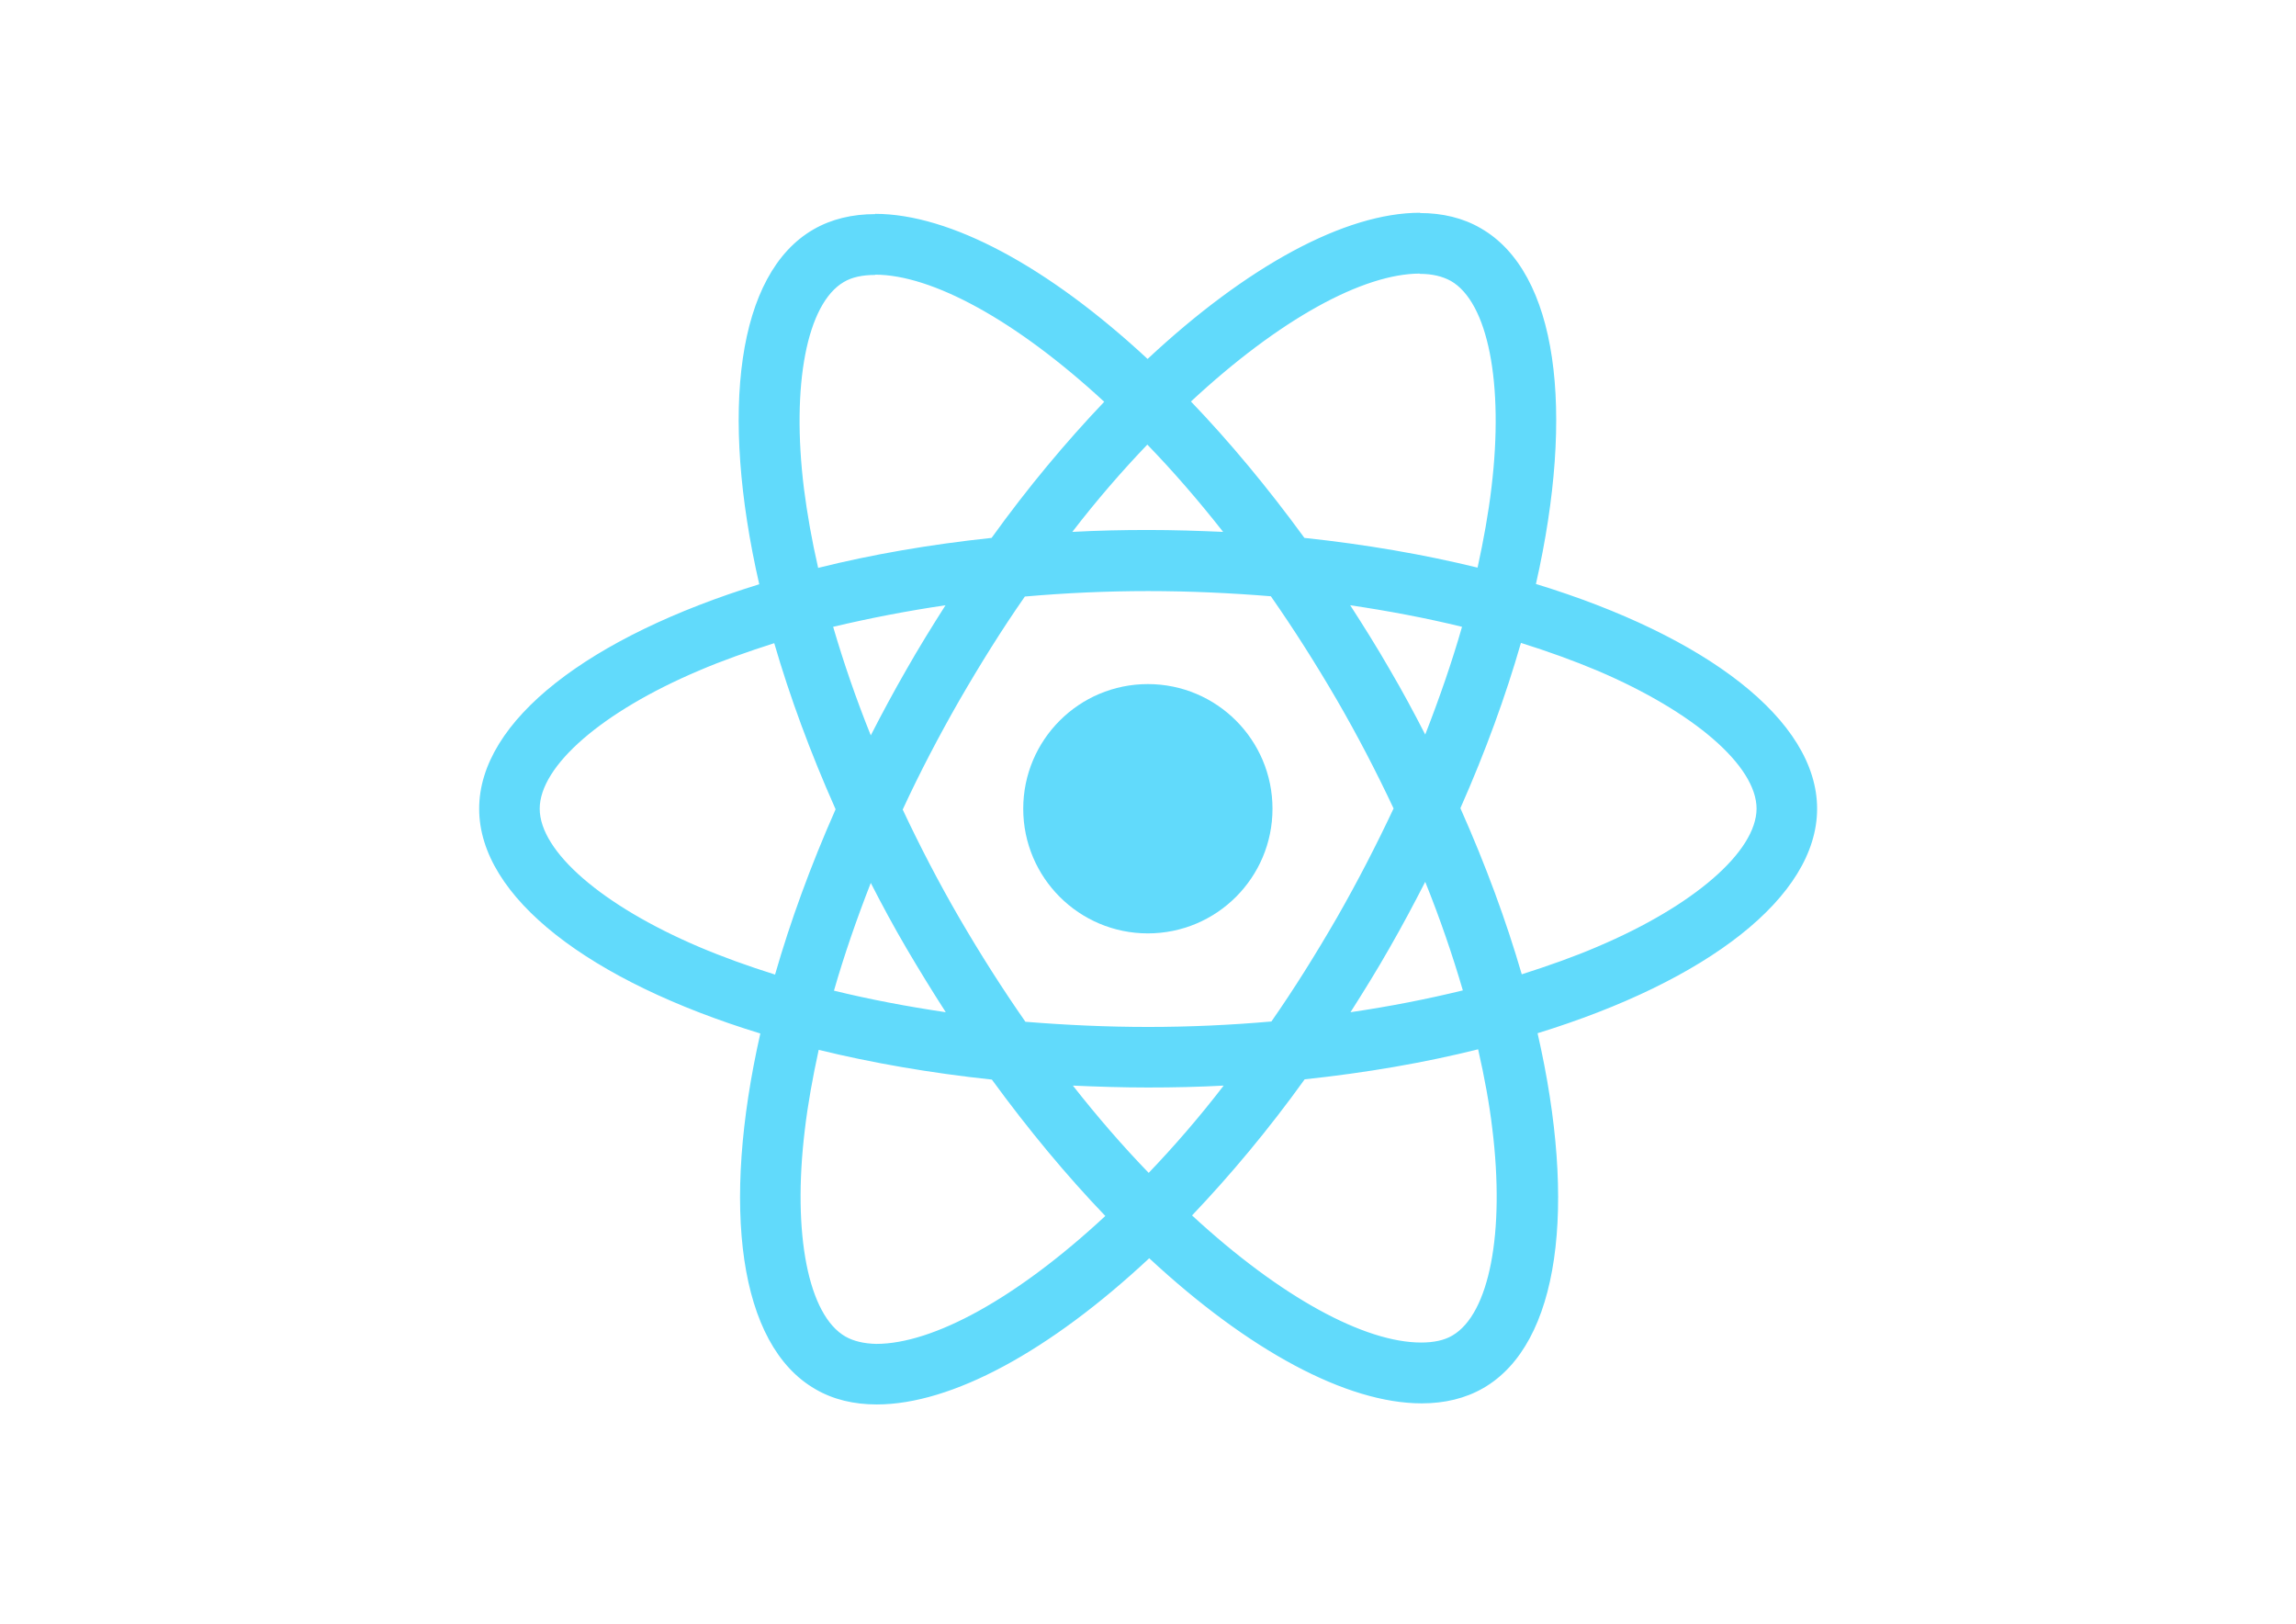
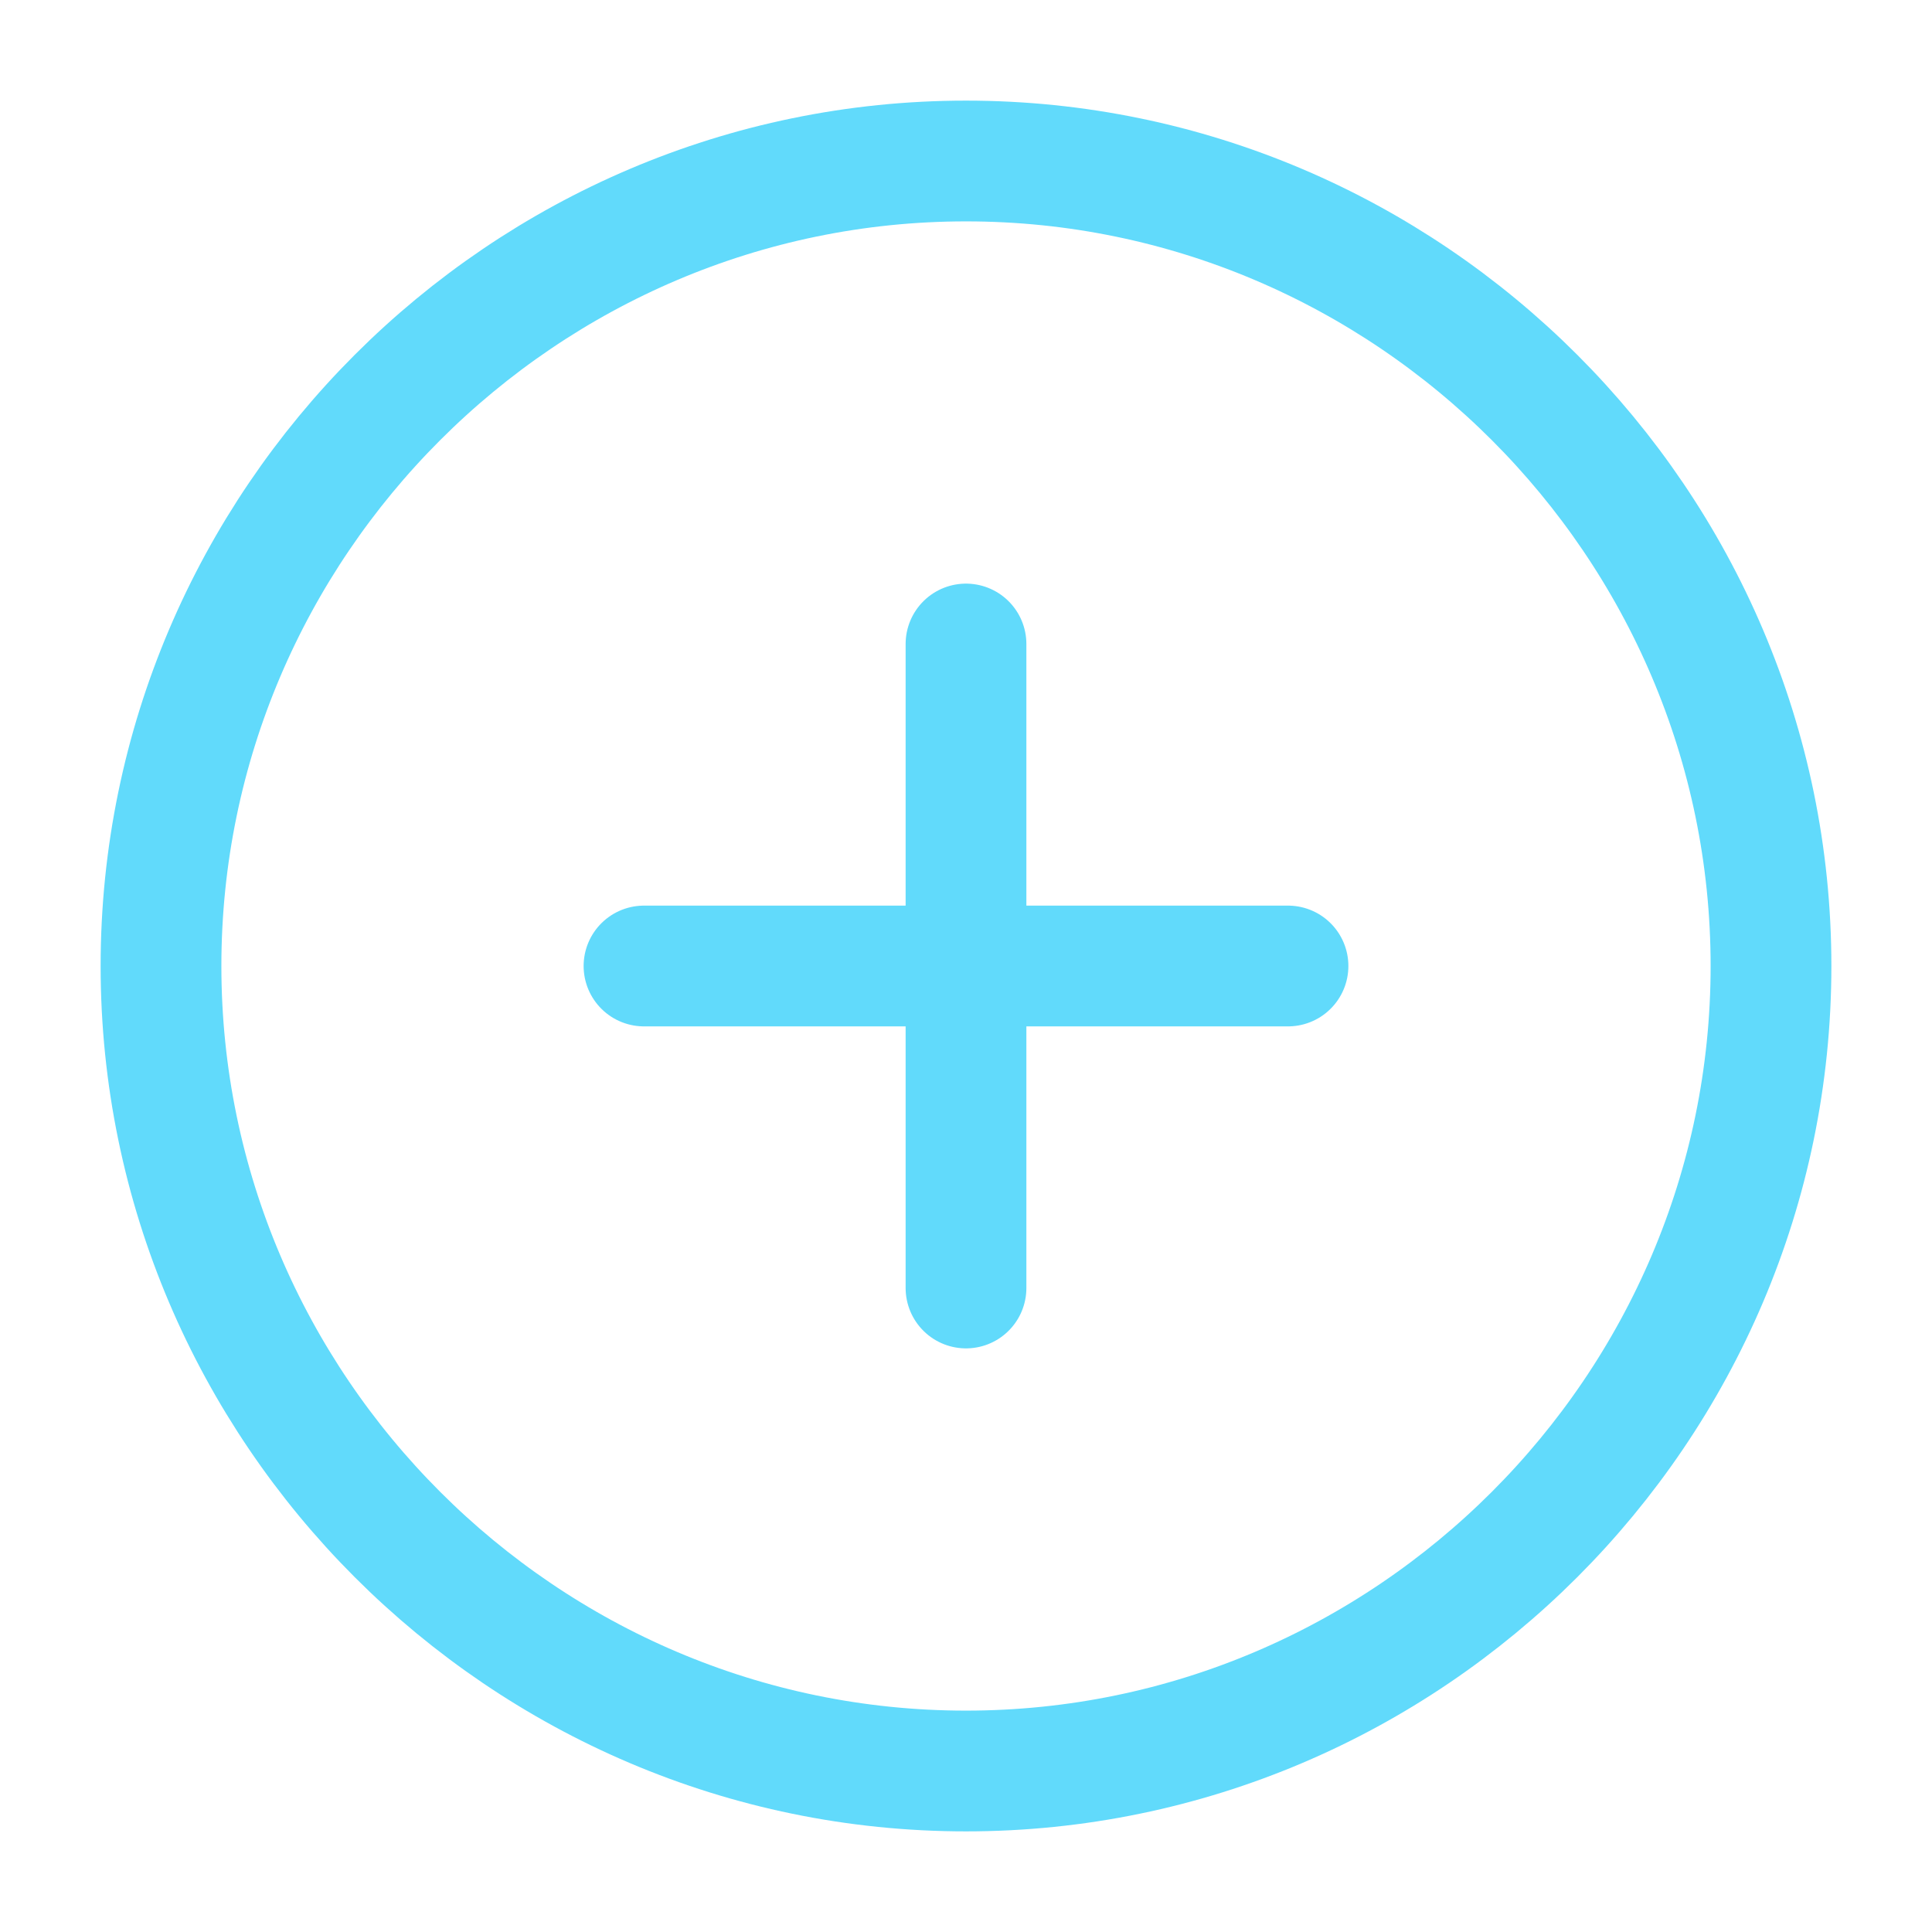
- <svg xmlns="http://www.w3.org/2000/svg" viewBox="0 0 841.9 595.3">
-   <g fill="#61DAFB">
-     <path d="M666.3 296.5c0-32.5-40.7-63.3-103.1-82.4 14.4-63.6 8-114.2-20.2-130.4-6.5-3.8-14.1-5.6-22.4-5.6v22.3c4.6 0 8.3.9 11.4 2.6 13.6 7.8 19.5 37.5 14.9 75.7-1.1 9.4-2.9 19.3-5.1 29.4-19.6-4.8-41-8.5-63.5-10.9-13.5-18.5-27.5-35.3-41.6-50 32.6-30.3 63.2-46.9 84-46.9V78c-27.5 0-63.5 19.6-99.9 53.6-36.4-33.8-72.4-53.2-99.9-53.2v22.3c20.7 0 51.4 16.5 84 46.6-14 14.7-28 31.4-41.3 49.9-22.6 2.4-44 6.1-63.6 11-2.3-10-4-19.7-5.2-29-4.7-38.2 1.1-67.9 14.6-75.8 3-1.8 6.9-2.6 11.5-2.6V78.5c-8.4 0-16 1.8-22.6 5.6-28.1 16.2-34.4 66.7-19.9 130.1-62.2 19.2-102.7 49.9-102.7 82.3 0 32.5 40.7 63.3 103.1 82.4-14.4 63.6-8 114.2 20.2 130.4 6.5 3.8 14.1 5.6 22.5 5.6 27.5 0 63.5-19.6 99.9-53.6 36.4 33.8 72.4 53.2 99.9 53.2 8.4 0 16-1.8 22.6-5.6 28.1-16.2 34.4-66.7 19.9-130.1 62-19.1 102.5-49.9 102.5-82.3zm-130.2-66.7c-3.7 12.9-8.3 26.2-13.5 39.5-4.1-8-8.4-16-13.1-24-4.6-8-9.5-15.8-14.4-23.4 14.2 2.1 27.9 4.7 41 7.9zm-45.8 106.5c-7.8 13.5-15.8 26.3-24.1 38.2-14.9 1.3-30 2-45.2 2-15.1 0-30.2-.7-45-1.9-8.3-11.9-16.4-24.6-24.2-38-7.6-13.1-14.5-26.4-20.8-39.8 6.2-13.4 13.2-26.8 20.7-39.9 7.8-13.5 15.8-26.3 24.1-38.2 14.9-1.3 30-2 45.2-2 15.1 0 30.2.7 45 1.9 8.3 11.9 16.4 24.6 24.2 38 7.6 13.1 14.5 26.4 20.8 39.8-6.3 13.4-13.2 26.8-20.7 39.9zm32.3-13c5.4 13.4 10 26.8 13.8 39.8-13.1 3.2-26.9 5.9-41.2 8 4.9-7.7 9.8-15.6 14.4-23.7 4.6-8 8.9-16.1 13-24.1zM421.2 430c-9.3-9.6-18.6-20.3-27.8-32 9 .4 18.2.7 27.5.7 9.4 0 18.7-.2 27.8-.7-9 11.7-18.3 22.4-27.5 32zm-74.4-58.9c-14.2-2.1-27.9-4.7-41-7.9 3.7-12.9 8.3-26.2 13.5-39.5 4.1 8 8.4 16 13.1 24 4.7 8 9.5 15.8 14.4 23.4zM420.7 163c9.3 9.6 18.6 20.3 27.8 32-9-.4-18.2-.7-27.5-.7-9.4 0-18.7.2-27.8.7 9-11.7 18.3-22.4 27.5-32zm-74 58.9c-4.9 7.7-9.8 15.6-14.4 23.7-4.6 8-8.9 16-13 24-5.4-13.4-10-26.8-13.8-39.8 13.1-3.1 26.9-5.8 41.2-7.9zm-90.5 125.2c-35.4-15.1-58.3-34.9-58.3-50.6 0-15.7 22.9-35.6 58.3-50.6 8.6-3.7 18-7 27.7-10.1 5.7 19.6 13.2 40 22.5 60.9-9.2 20.8-16.6 41.1-22.2 60.6-9.9-3.1-19.3-6.5-28-10.2zM310 490c-13.6-7.8-19.5-37.5-14.9-75.7 1.1-9.4 2.9-19.3 5.1-29.4 19.6 4.8 41 8.5 63.5 10.9 13.5 18.5 27.5 35.3 41.6 50-32.6 30.3-63.2 46.9-84 46.9-4.5-.1-8.3-1-11.3-2.7zm237.2-76.2c4.7 38.2-1.1 67.9-14.6 75.8-3 1.8-6.9 2.6-11.5 2.6-20.7 0-51.4-16.5-84-46.6 14-14.7 28-31.4 41.3-49.9 22.6-2.4 44-6.1 63.6-11 2.3 10.1 4.1 19.8 5.2 29.1zm38.5-66.7c-8.6 3.7-18 7-27.7 10.1-5.7-19.6-13.2-40-22.5-60.9 9.2-20.8 16.6-41.1 22.2-60.6 9.9 3.1 19.3 6.5 28.1 10.2 35.4 15.1 58.3 34.9 58.3 50.6-.1 15.7-23 35.6-58.4 50.6zM320.8 78.4z" />
-     <circle cx="420.9" cy="296.5" r="45.7" />
-     <path d="M520.5 78.1z" />
-   </g>
+ <svg xmlns="http://www.w3.org/2000/svg" width="32" height="32" viewBox="0 0 24 24" fill="none">
+   <path d="M12 22c5.5 0 10-4.5 10-10S17.5 2 12 2 2 6.5 2 12s4.5 10 10 10ZM8 12h8M12 16V8" stroke="#61dafb" stroke-width="1.5" stroke-linecap="round" stroke-linejoin="round" />
</svg>
